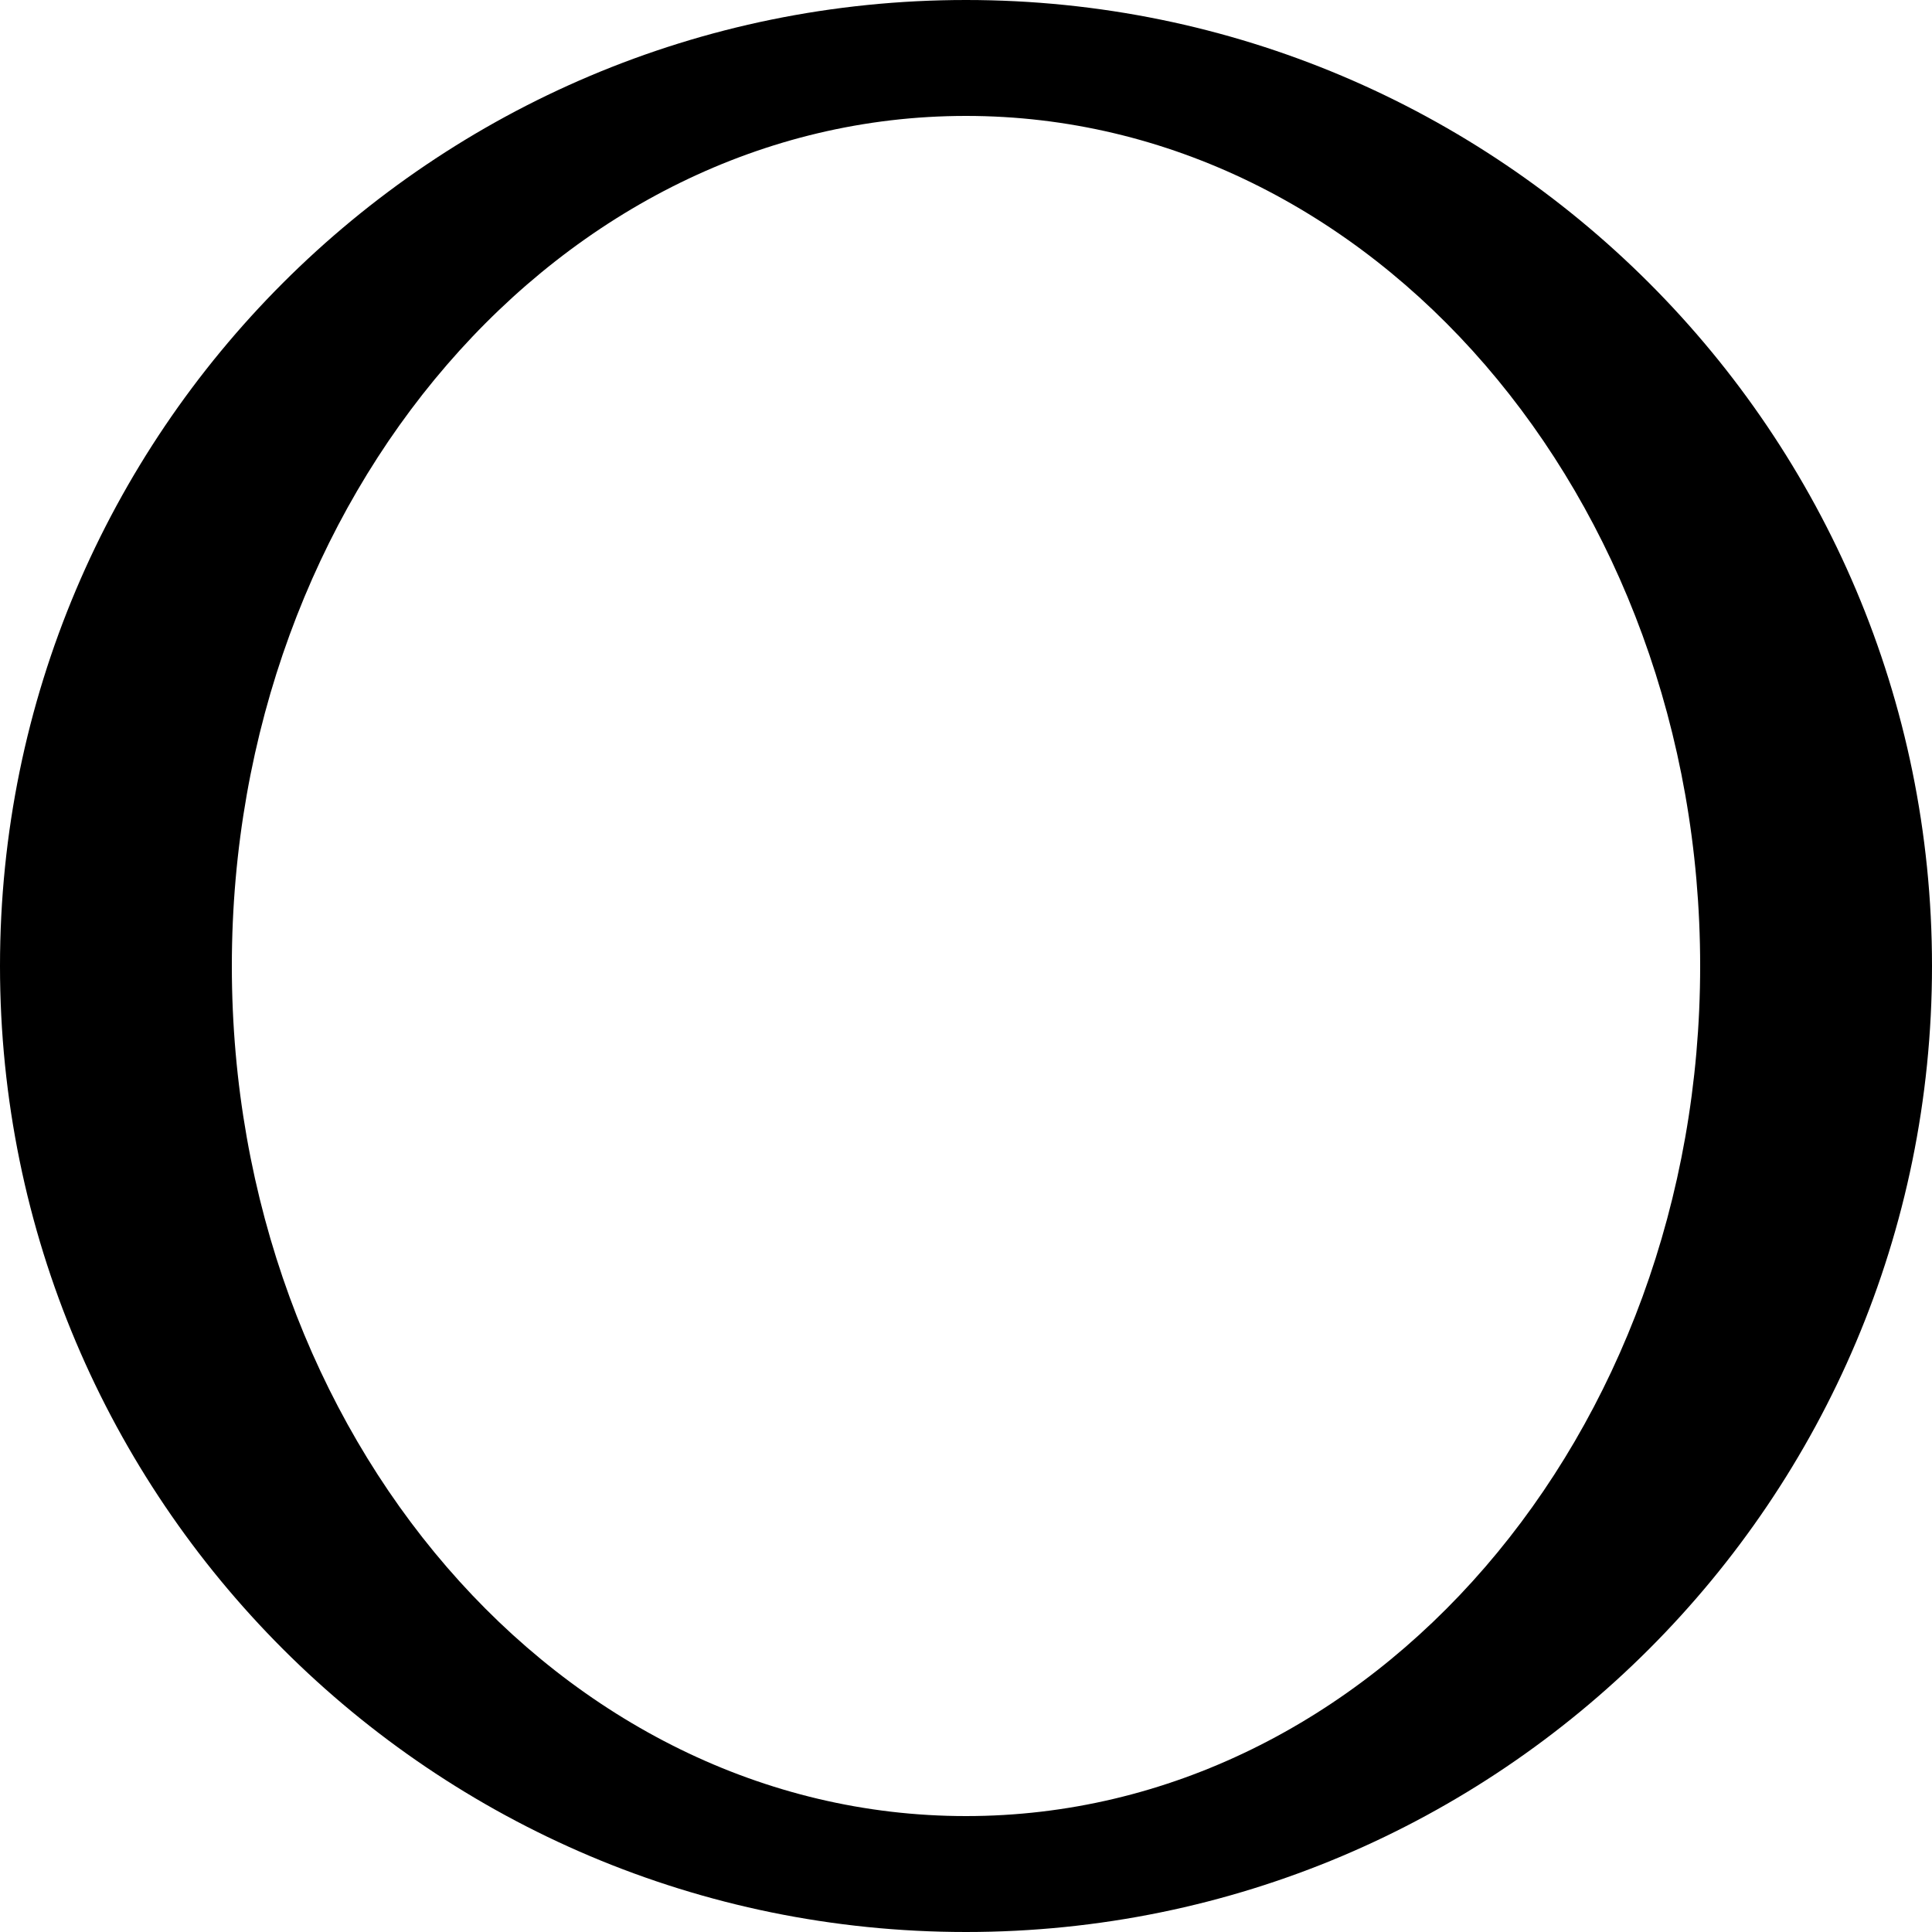
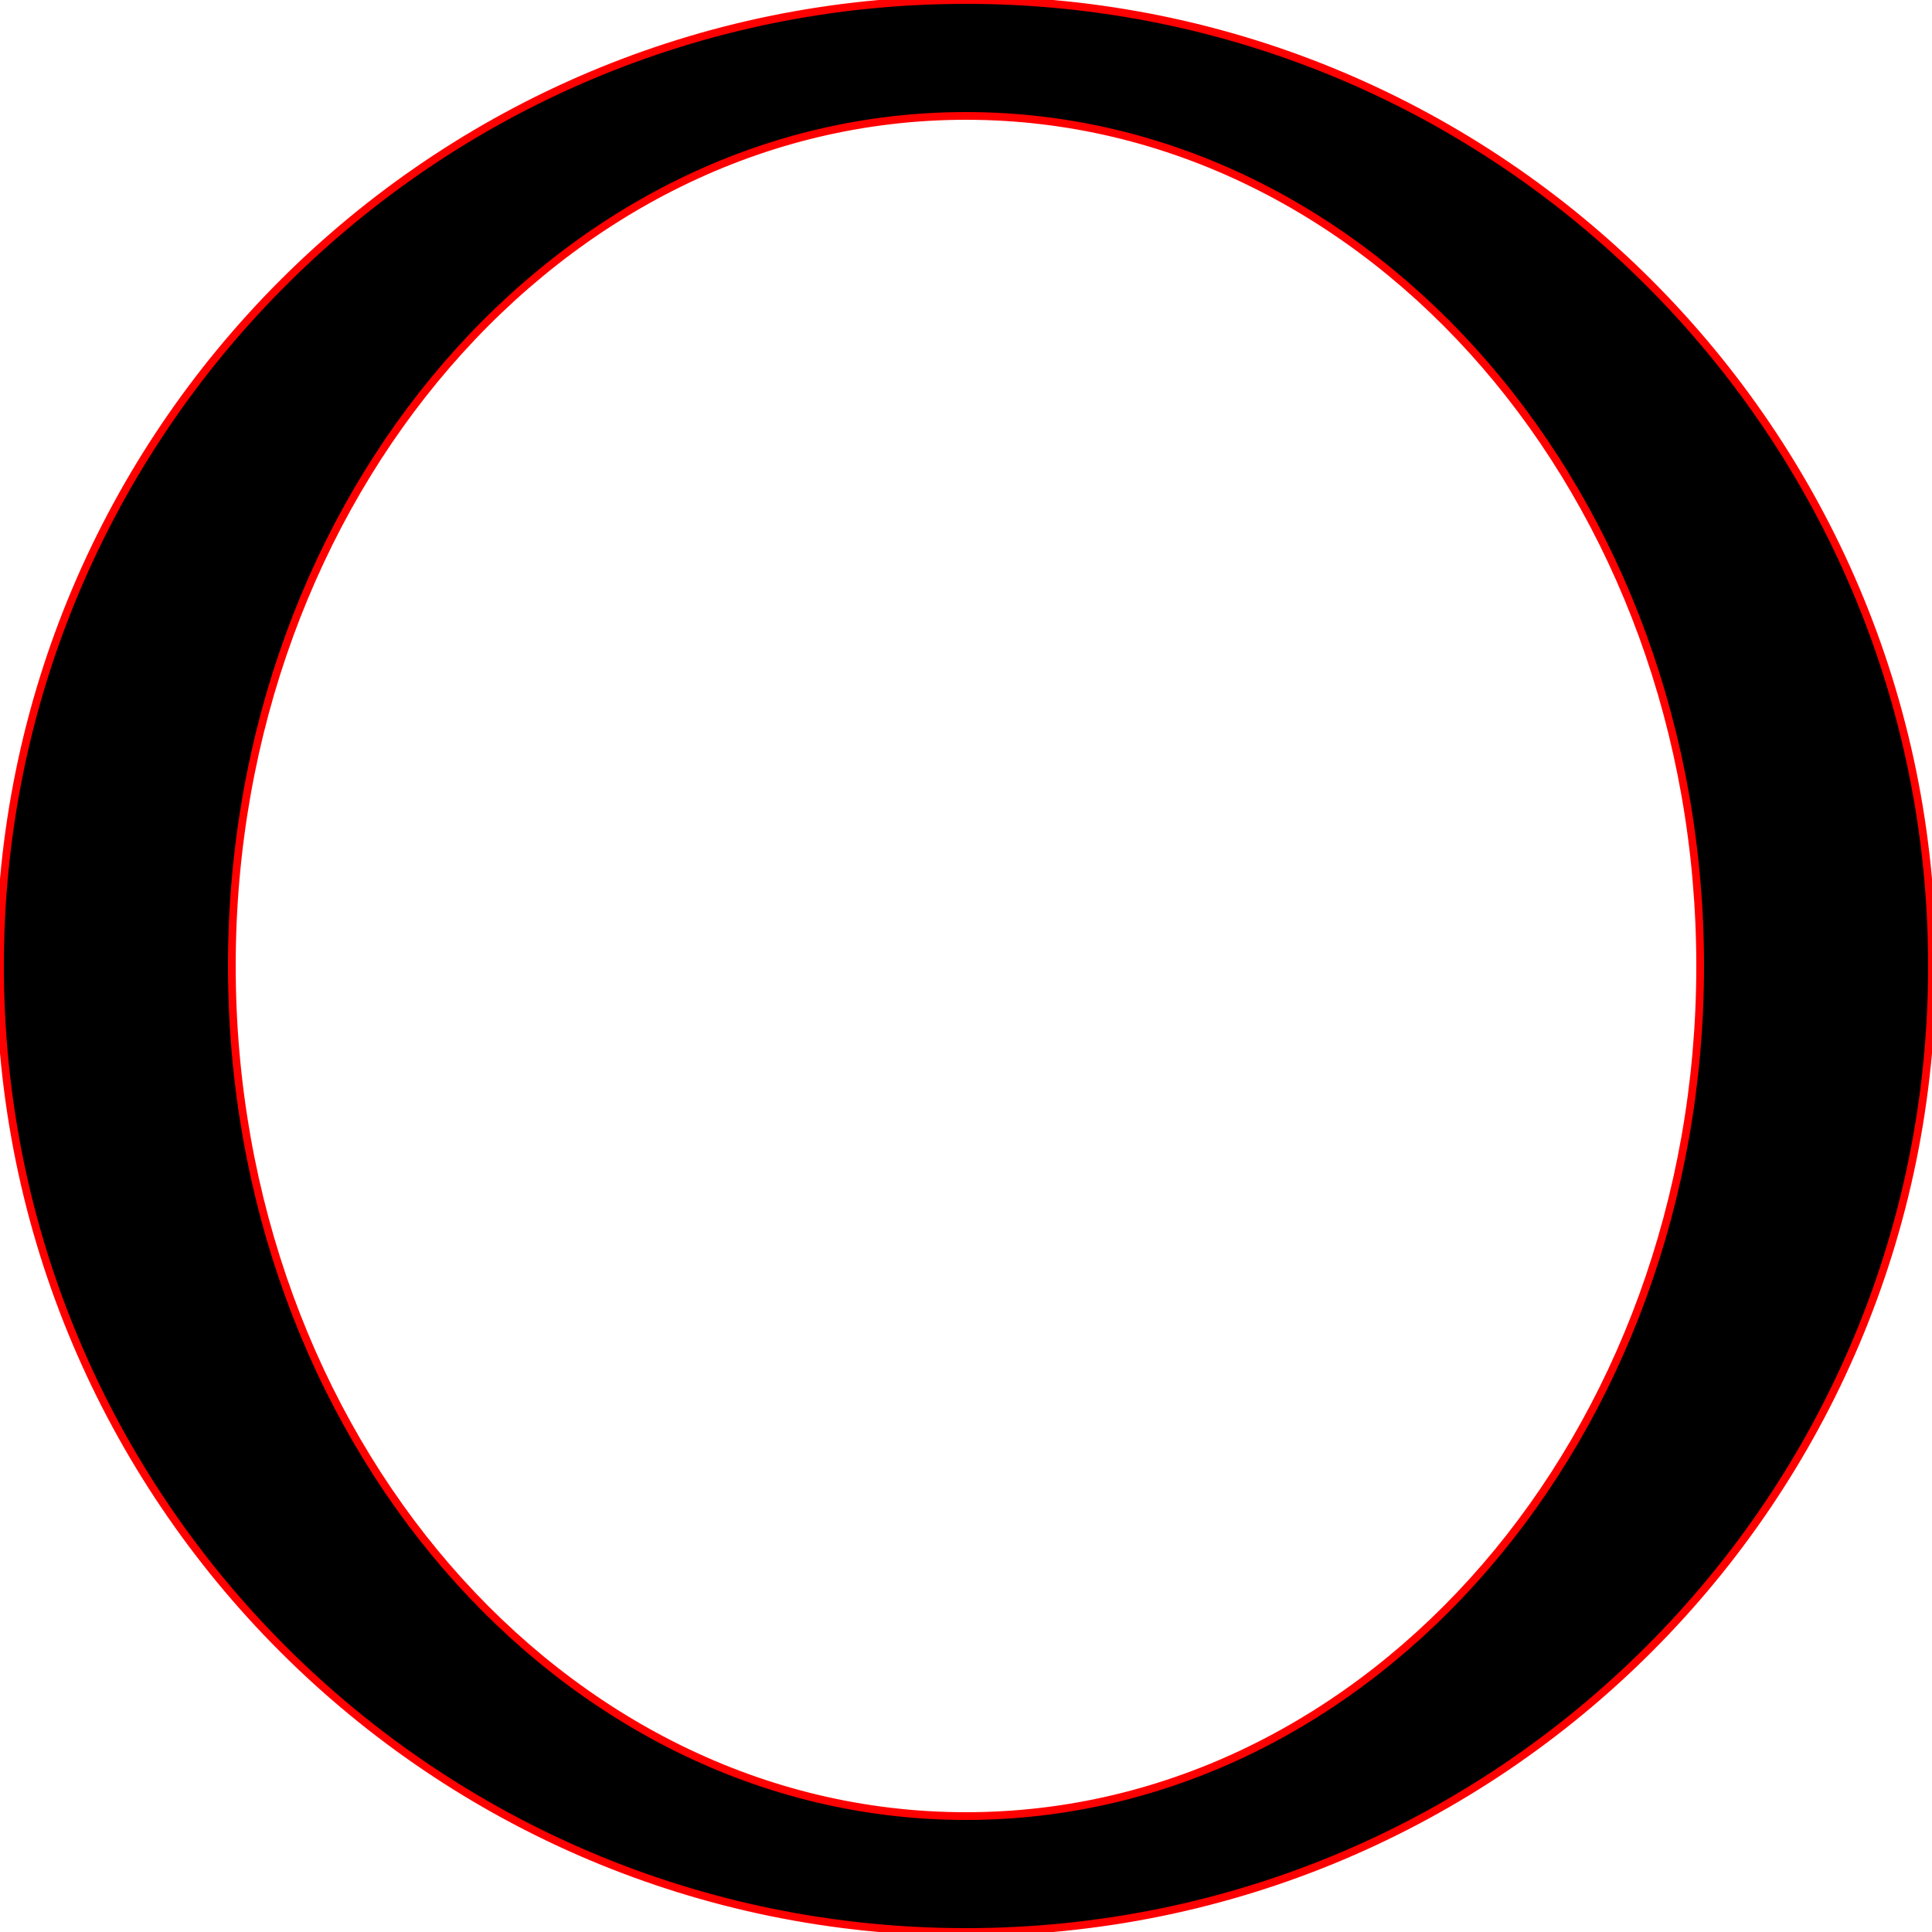
<svg xmlns="http://www.w3.org/2000/svg" id="aether" viewBox="0 0 250 250">
+   <defs>
+     <style>
+ 
+ 
+   	path {
+         animation: draw 3s linear forwards;
+         stroke: red;
+         stroke-dasharray: 900;
+       }
+ 
+      @keyframes draw {
+         0% {
+           stroke-dashoffset: 900;
+           fill-opacity: 0;
+         }
+         70% {
+           stroke-dashoffset: 0;
+           stroke-opacity: 1;
+           stroke: #18A0E5;
+           fill-opacity: 0;
+         }
+         100% {
+           stroke-opacity: 1;
+           fill-opacity: 1;
+           stroke: blue;
+           fill: #18A0E5;
+         }
+ 
+   	</style>
+   </defs>
  <path d="M125,0A125,125,0,1,0,250,125,125,125,0,0,0,125,0Zm0,235c-52.47,0-95-49.25-95-110S72.53,15,125,15s95,49.25,95,110S177.47,235,125,235Z" />
</svg>
